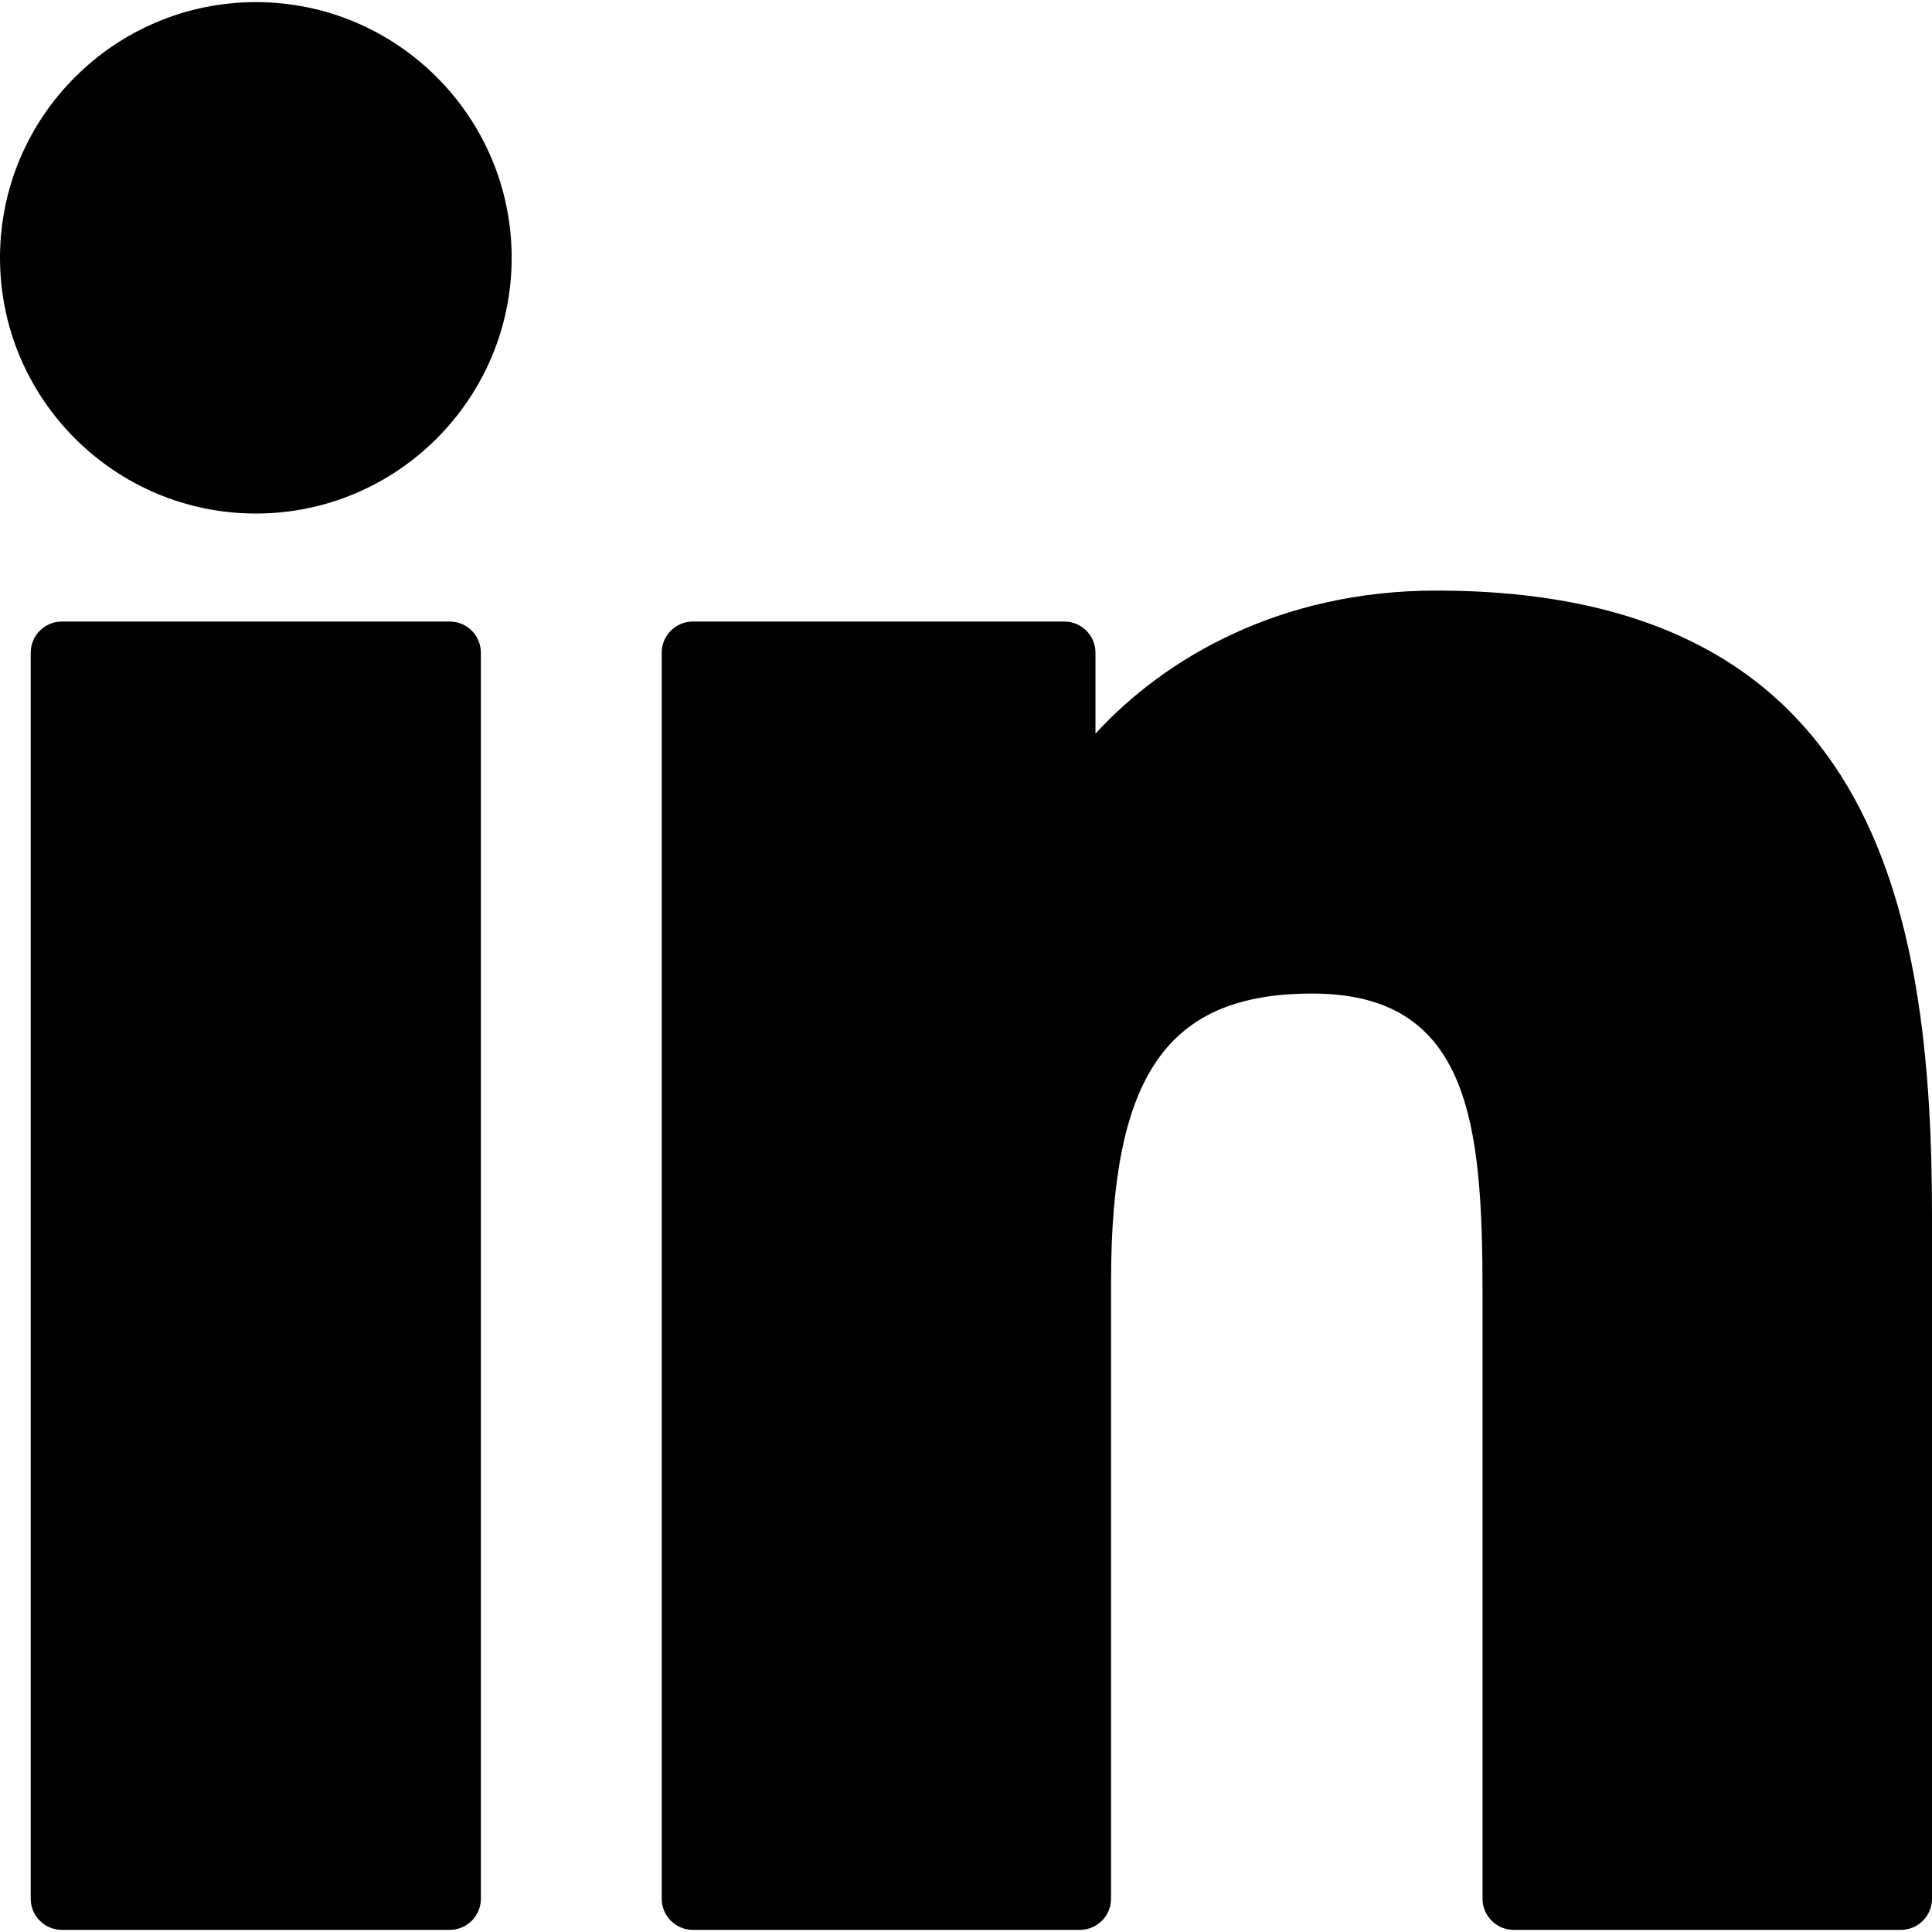
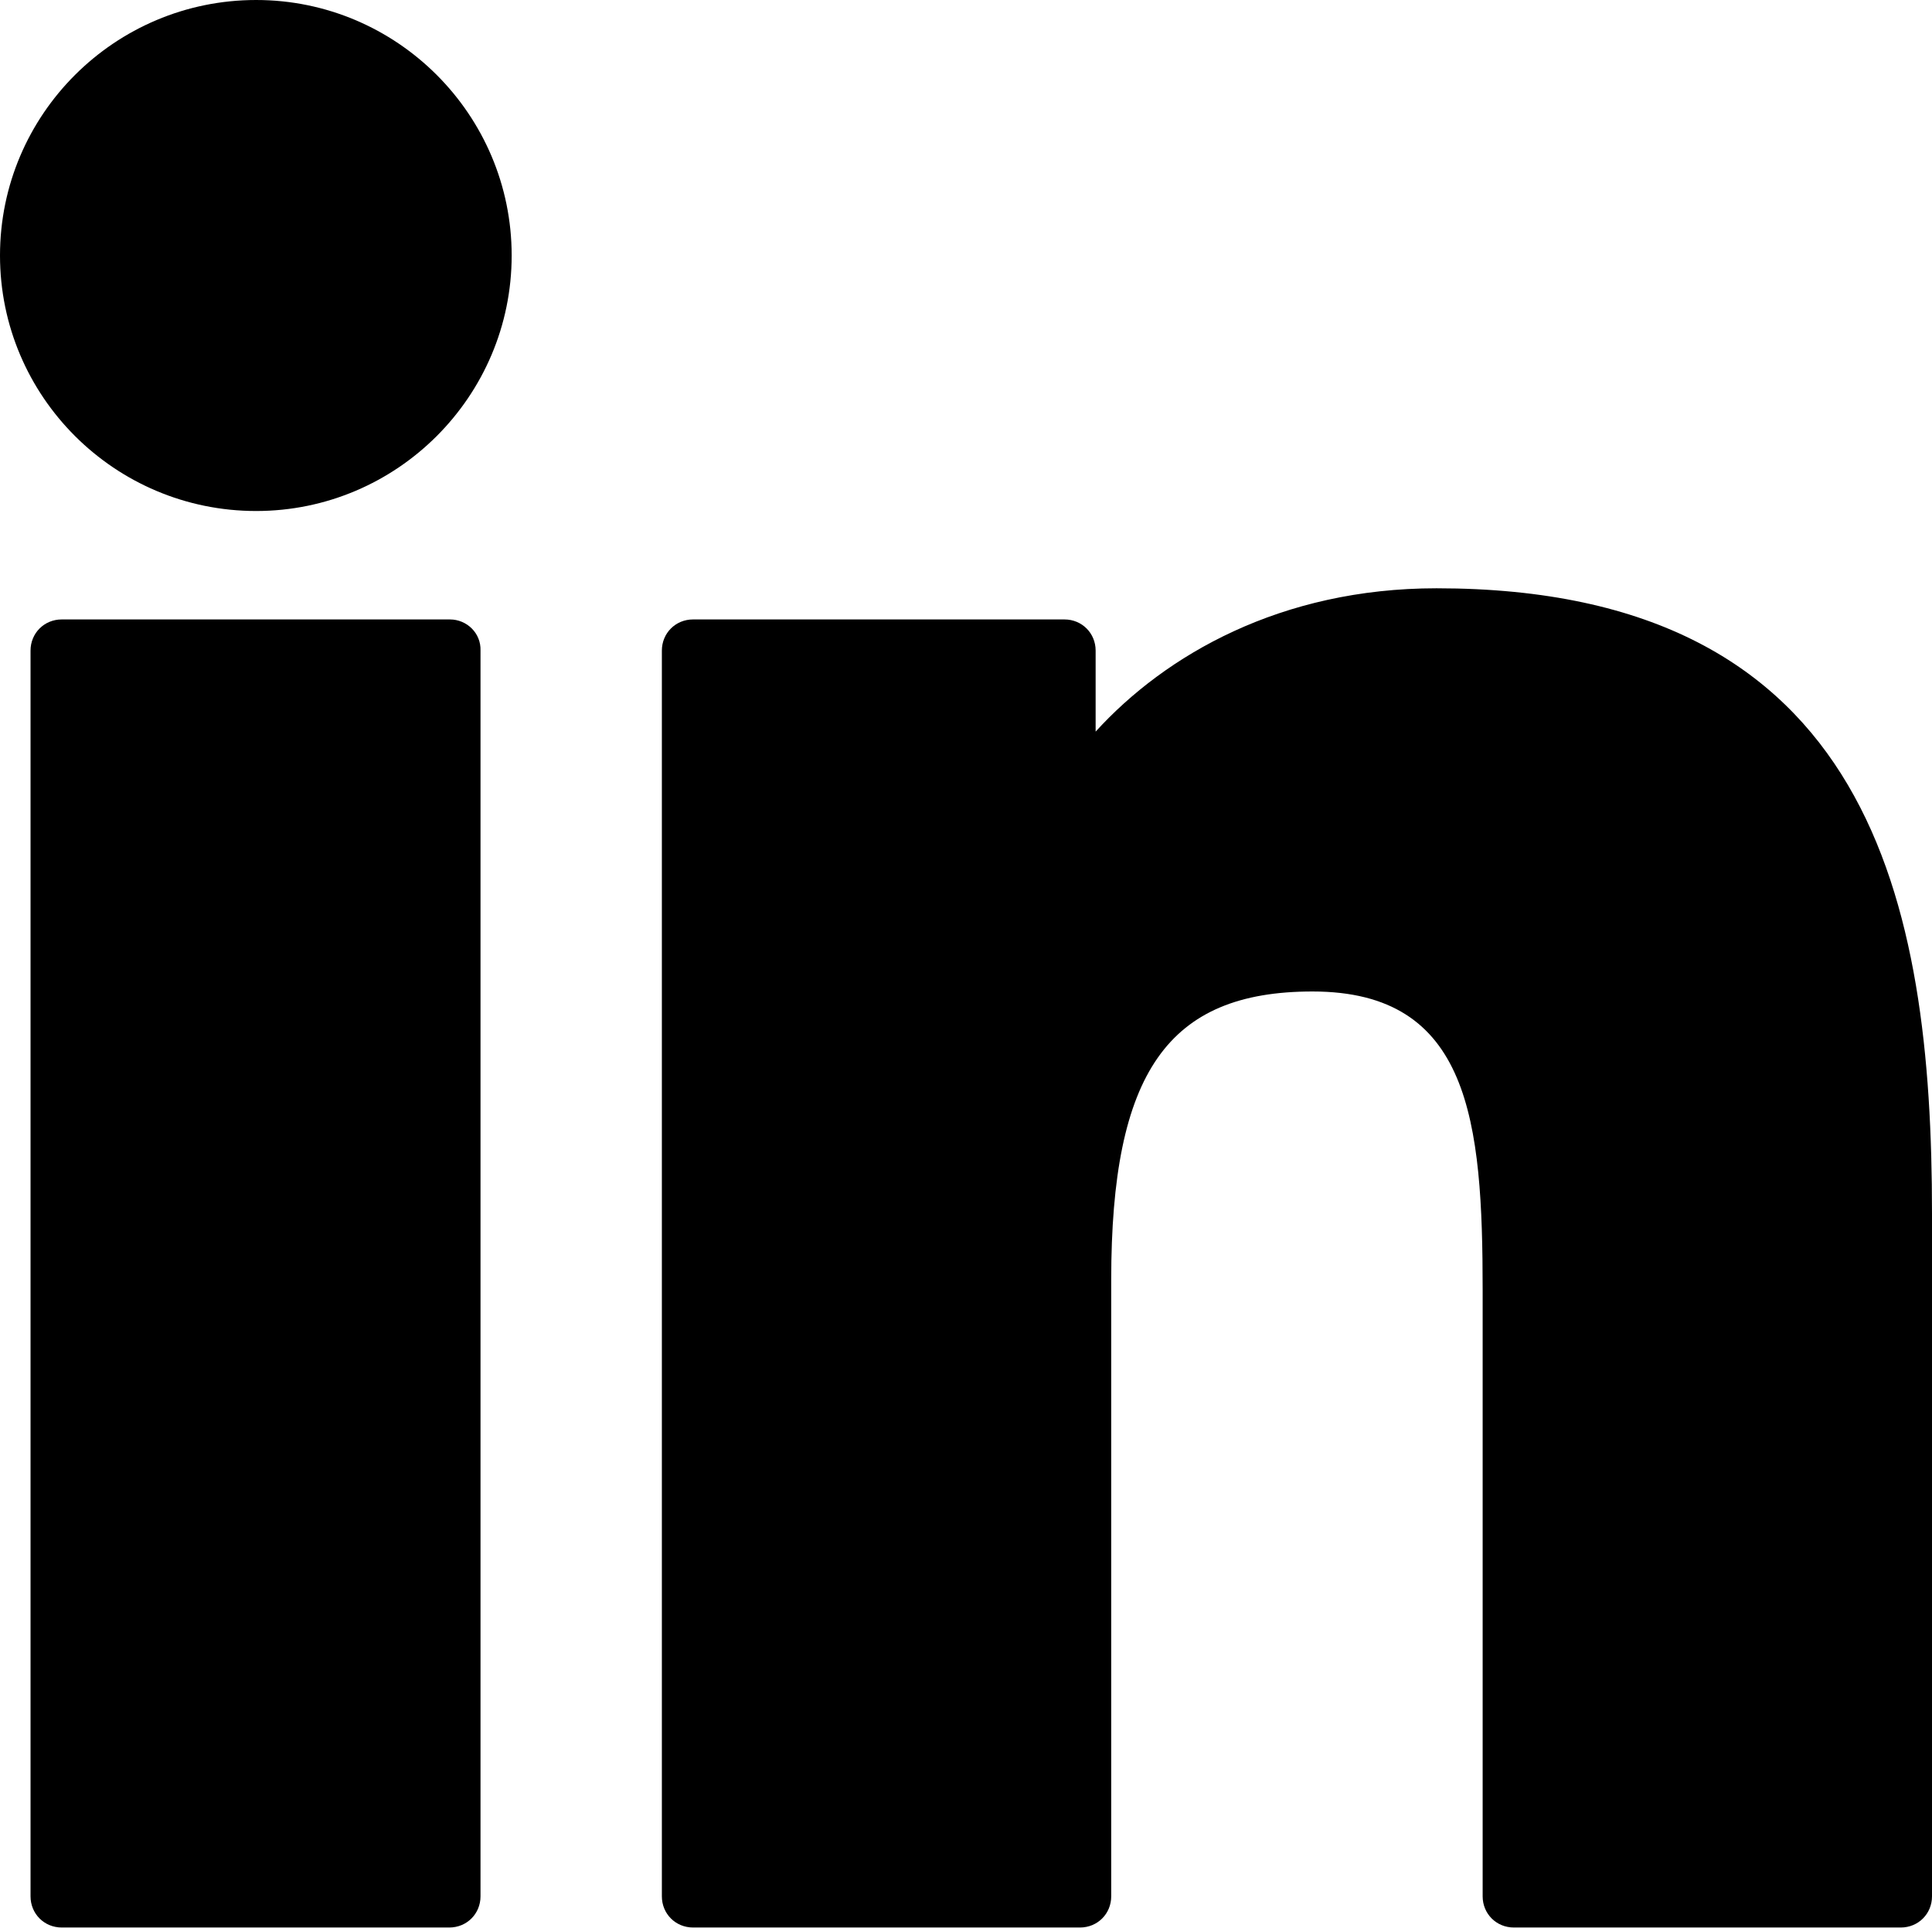
- <svg xmlns="http://www.w3.org/2000/svg" version="1.1" id="Layer_1" x="0px" y="0px" viewBox="0 0 310 310" style="enable-background:new 0 0 310 310;" xml:space="preserve">
+ <svg xmlns="http://www.w3.org/2000/svg" version="1.1" id="Layer_1" x="0px" y="0px" viewBox="0 0 310 309.3" style="enable-background:new 0 0 310 309.3;" xml:space="preserve">
  <g id="XMLID_801_">
-     <path id="XMLID_802_" d="M72.16,99.73H9.927c-2.762,0-5,2.239-5,5v199.928c0,2.762,2.238,5,5,5H72.16c2.762,0,5-2.238,5-5V104.73   C77.16,101.969,74.922,99.73,72.16,99.73z" />
-     <path id="XMLID_803_" d="M41.066,0.341C18.422,0.341,0,18.743,0,41.362C0,63.991,18.422,82.4,41.066,82.4   c22.626,0,41.033-18.41,41.033-41.038C82.1,18.743,63.692,0.341,41.066,0.341z" />
-     <path id="XMLID_804_" d="M230.454,94.761c-24.995,0-43.472,10.745-54.679,22.954V104.73c0-2.761-2.238-5-5-5h-59.599   c-2.762,0-5,2.239-5,5v199.928c0,2.762,2.238,5,5,5h62.097c2.762,0,5-2.238,5-5v-98.918c0-33.333,9.054-46.319,32.29-46.319   c25.306,0,27.317,20.818,27.317,48.034v97.204c0,2.762,2.238,5,5,5H305c2.762,0,5-2.238,5-5V194.995   C310,145.43,300.549,94.761,230.454,94.761z" />
+     <path id="XMLID_802_" d="M72.2,99.4H9.9c-2.8,0-5,2.2-5,5v199.9c0,2.8,2.2,5,5,5h62.2c2.8,0,5-2.2,5-5V104.4   C77.2,101.6,74.9,99.4,72.2,99.4z" />
+     <path id="XMLID_803_" d="M41.1,0C18.4,0,0,18.4,0,41c0,22.6,18.4,41,41.1,41c22.6,0,41-18.4,41-41C82.1,18.4,63.7,0,41.1,0z" />
+     <path id="XMLID_804_" d="M230.5,94.4c-25,0-43.5,10.7-54.7,23v-13c0-2.8-2.2-5-5-5h-59.6c-2.8,0-5,2.2-5,5v199.9c0,2.8,2.2,5,5,5   h62.1c2.8,0,5-2.2,5-5v-98.9c0-33.3,9.1-46.3,32.3-46.3c25.3,0,27.3,20.8,27.3,48v97.2c0,2.8,2.2,5,5,5H305c2.8,0,5-2.2,5-5V194.7   C310,145.1,300.5,94.4,230.5,94.4z" />
  </g>
-   <g>
- </g>
-   <g>
- </g>
-   <g>
- </g>
-   <g>
- </g>
-   <g>
- </g>
-   <g>
- </g>
-   <g>
- </g>
-   <g>
- </g>
-   <g>
- </g>
-   <g>
- </g>
-   <g>
- </g>
-   <g>
- </g>
-   <g>
- </g>
-   <g>
- </g>
-   <g>
- </g>
</svg>
